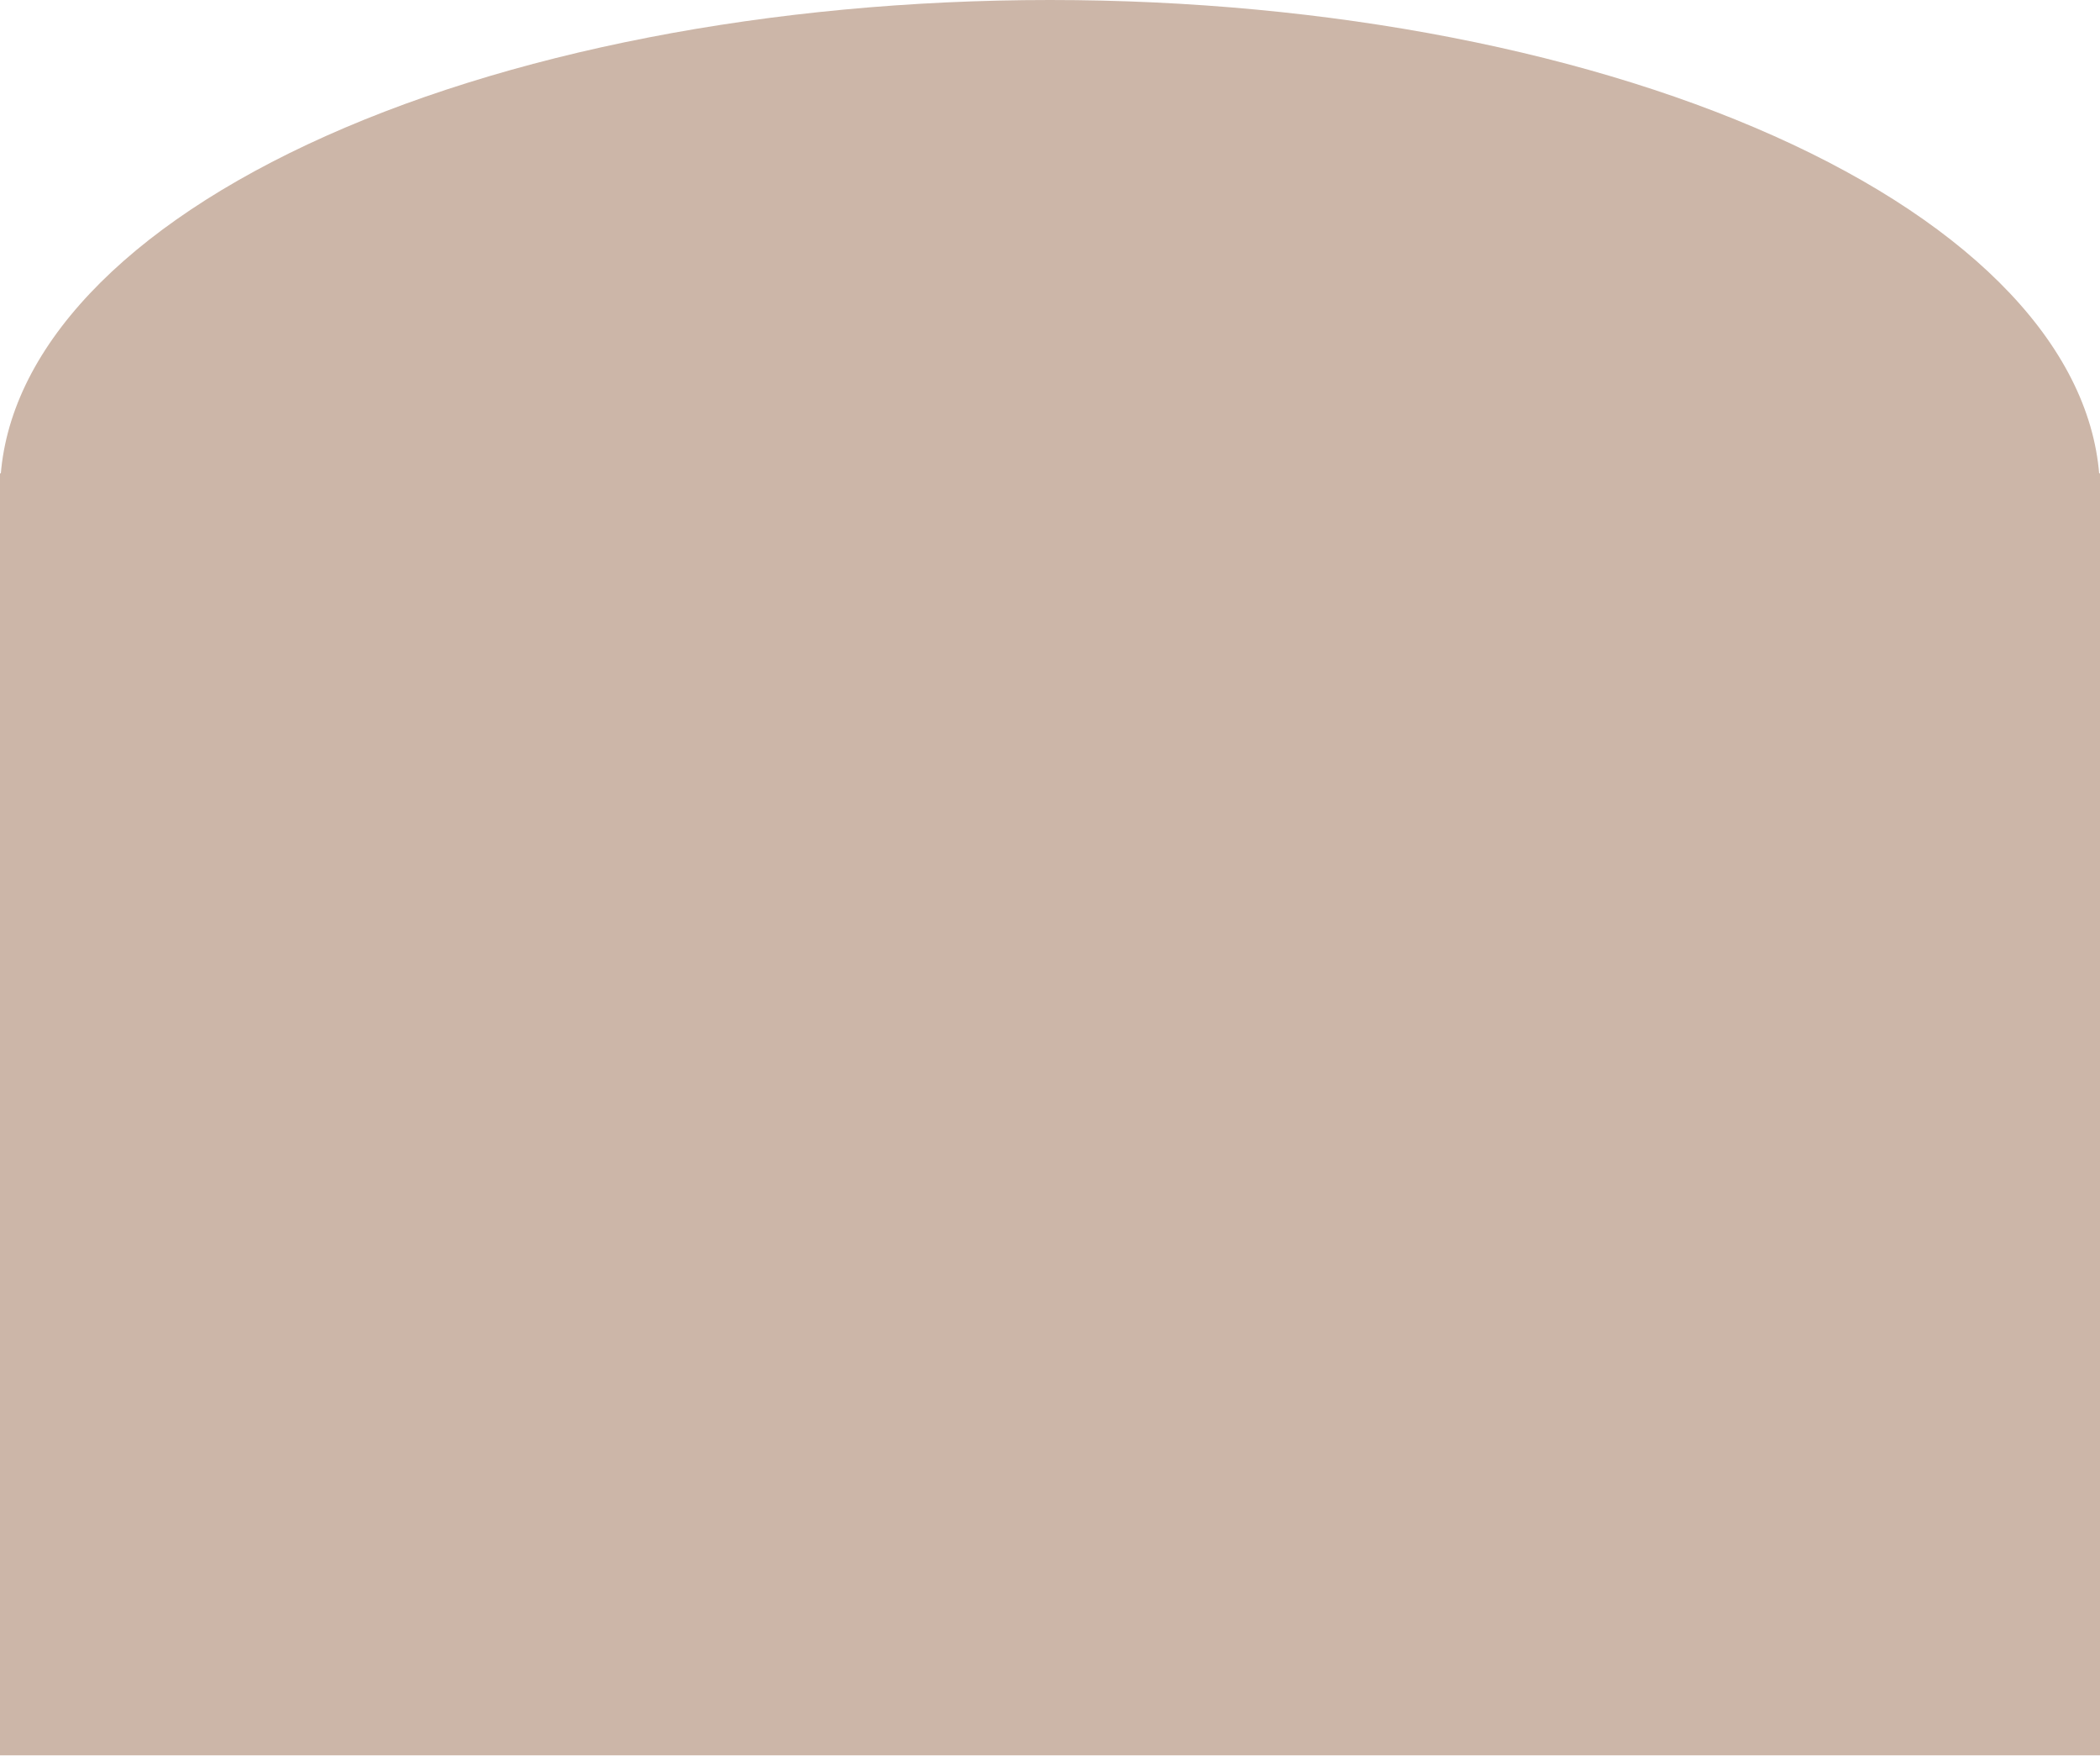
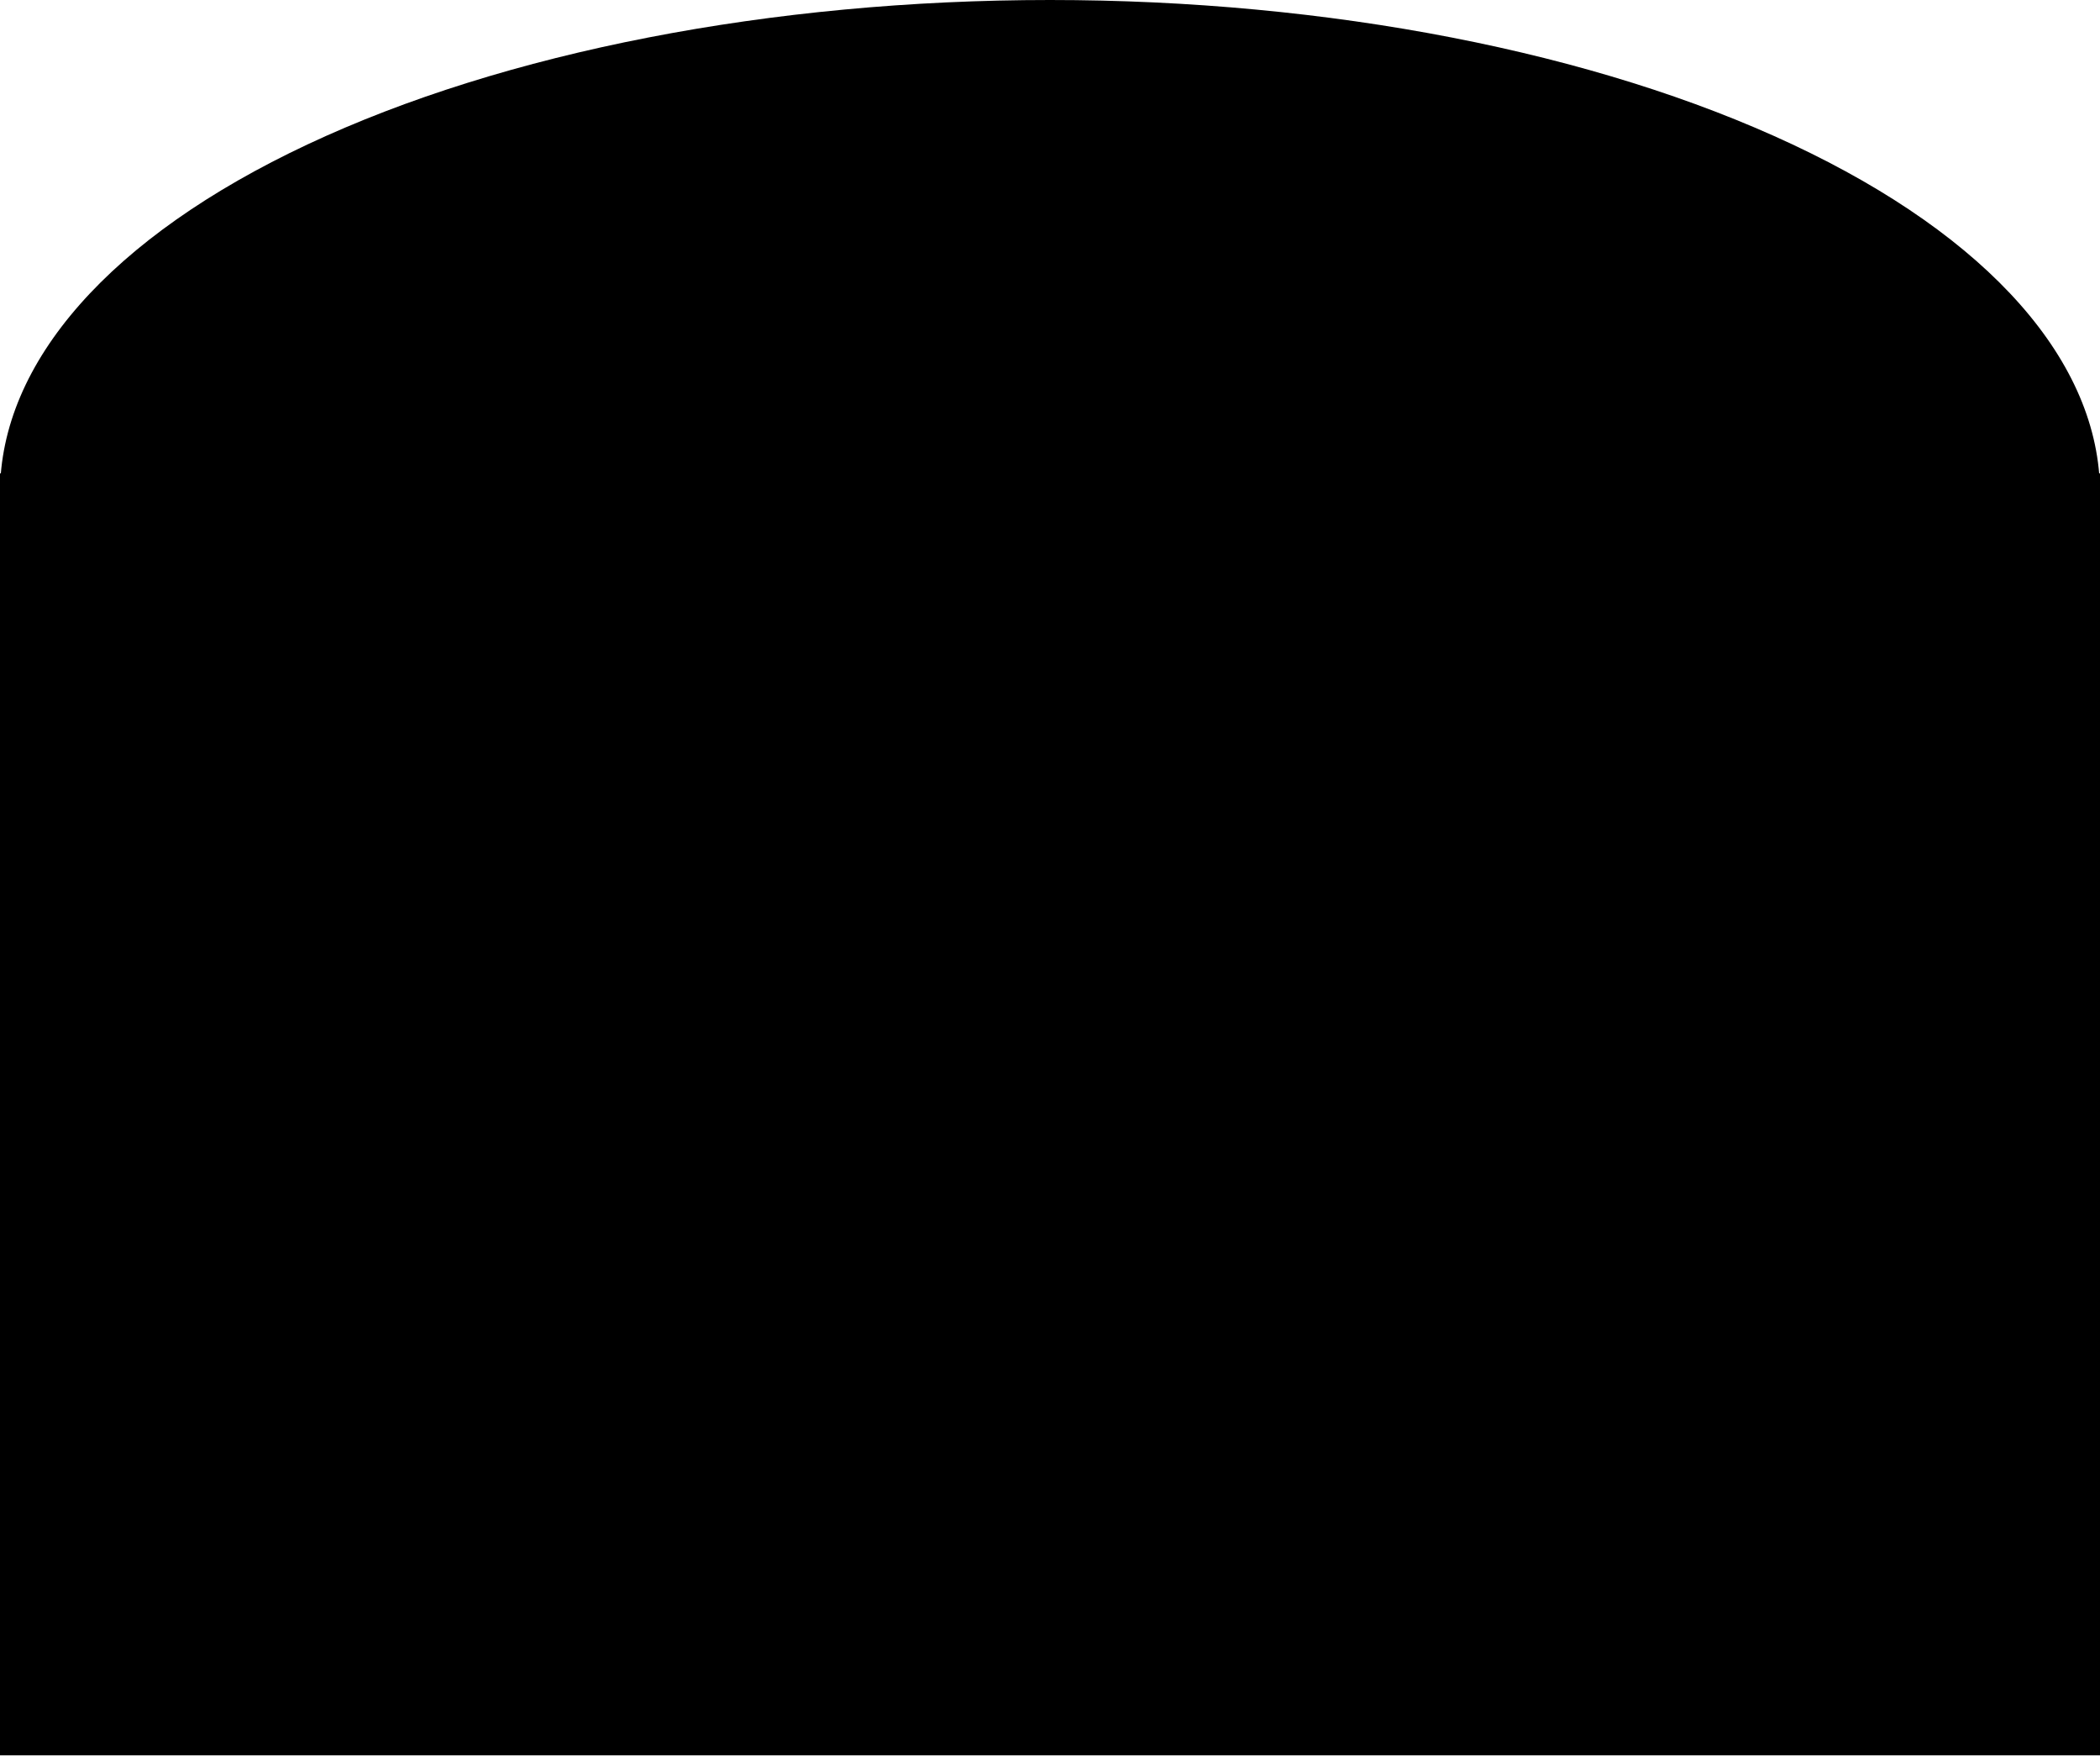
<svg xmlns="http://www.w3.org/2000/svg" width="213" height="178" viewBox="0 0 213 178" fill="none">
-   <rect y="48" width="213" height="130" fill="#CCB6A8" />
-   <path d="M0 50C0 36.739 11.22 24.021 31.193 14.645C51.166 5.268 78.254 1.00116e-06 106.5 0C134.746 -1.00116e-06 161.834 5.268 181.807 14.645C201.779 24.021 213 36.739 213 50L106.5 50L0 50Z" fill="#CCB6A8" />
+   <rect y="48" width="213" height="130" fill="currentColor" />
+   <path d="M0 50C0 36.739 11.22 24.021 31.193 14.645C51.166 5.268 78.254 1.00116e-06 106.5 0C134.746 -1.00116e-06 161.834 5.268 181.807 14.645C201.779 24.021 213 36.739 213 50L106.5 50L0 50Z" fill="currentColor" />
</svg>
